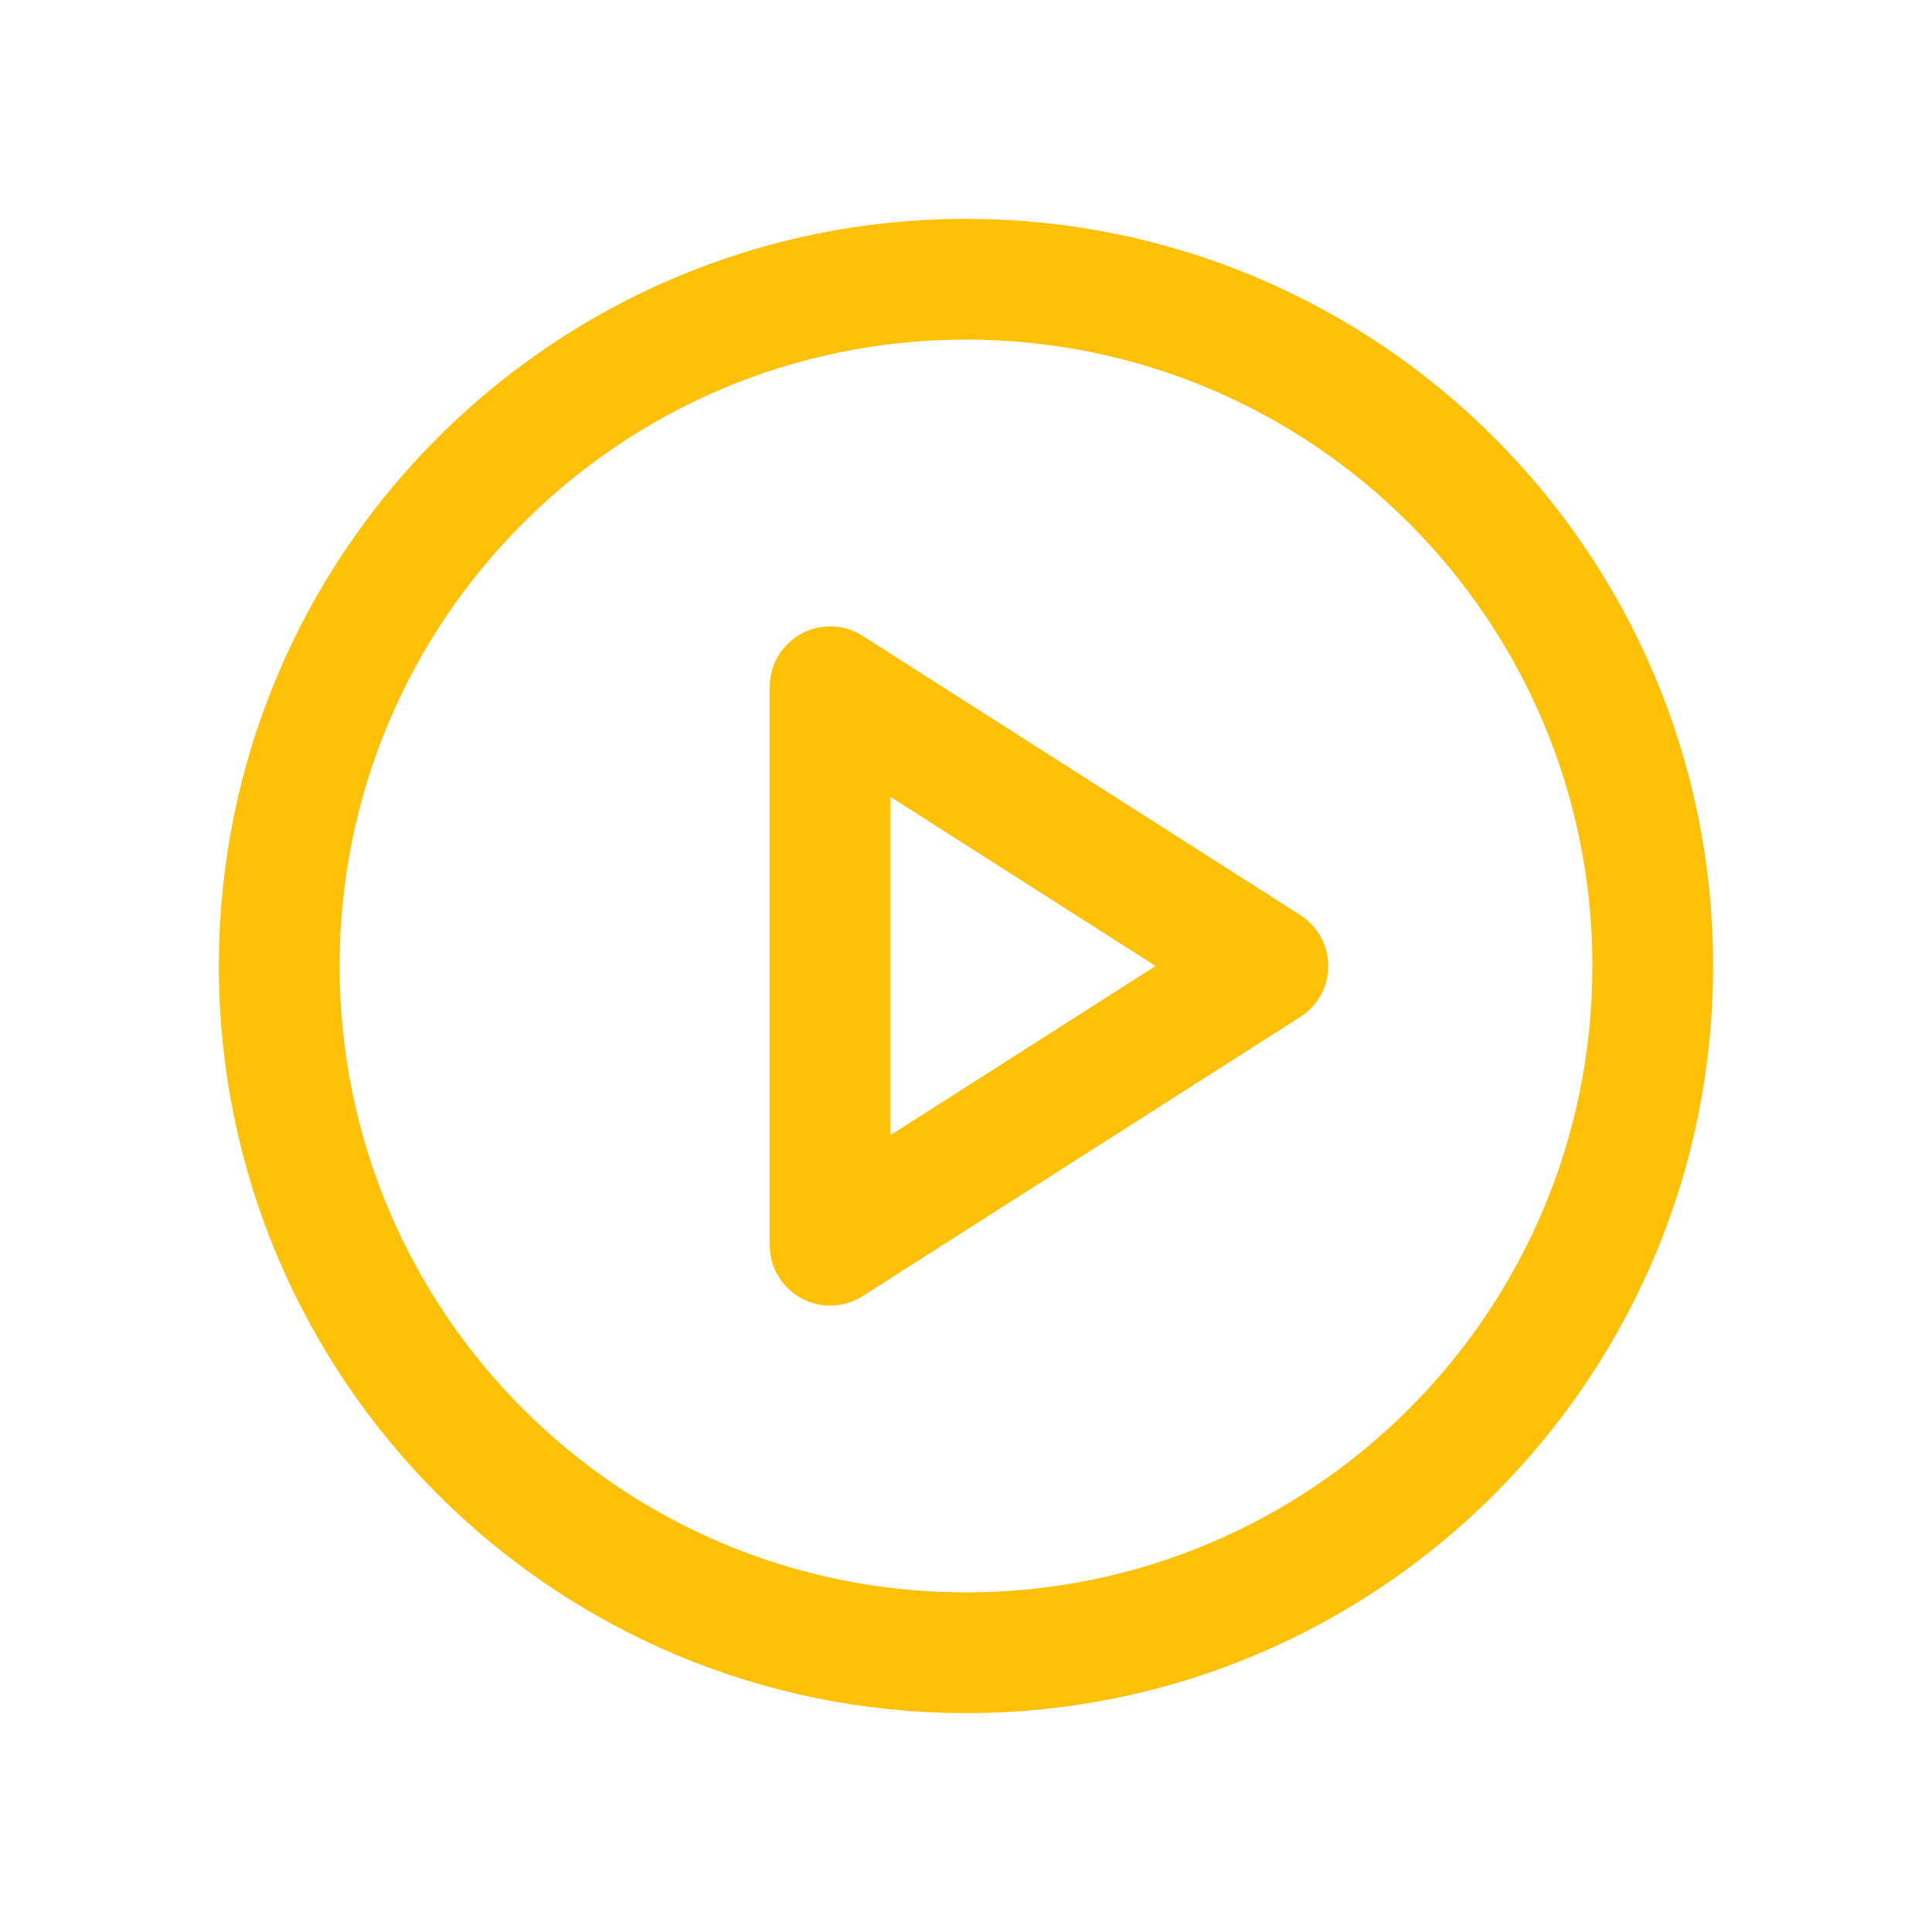
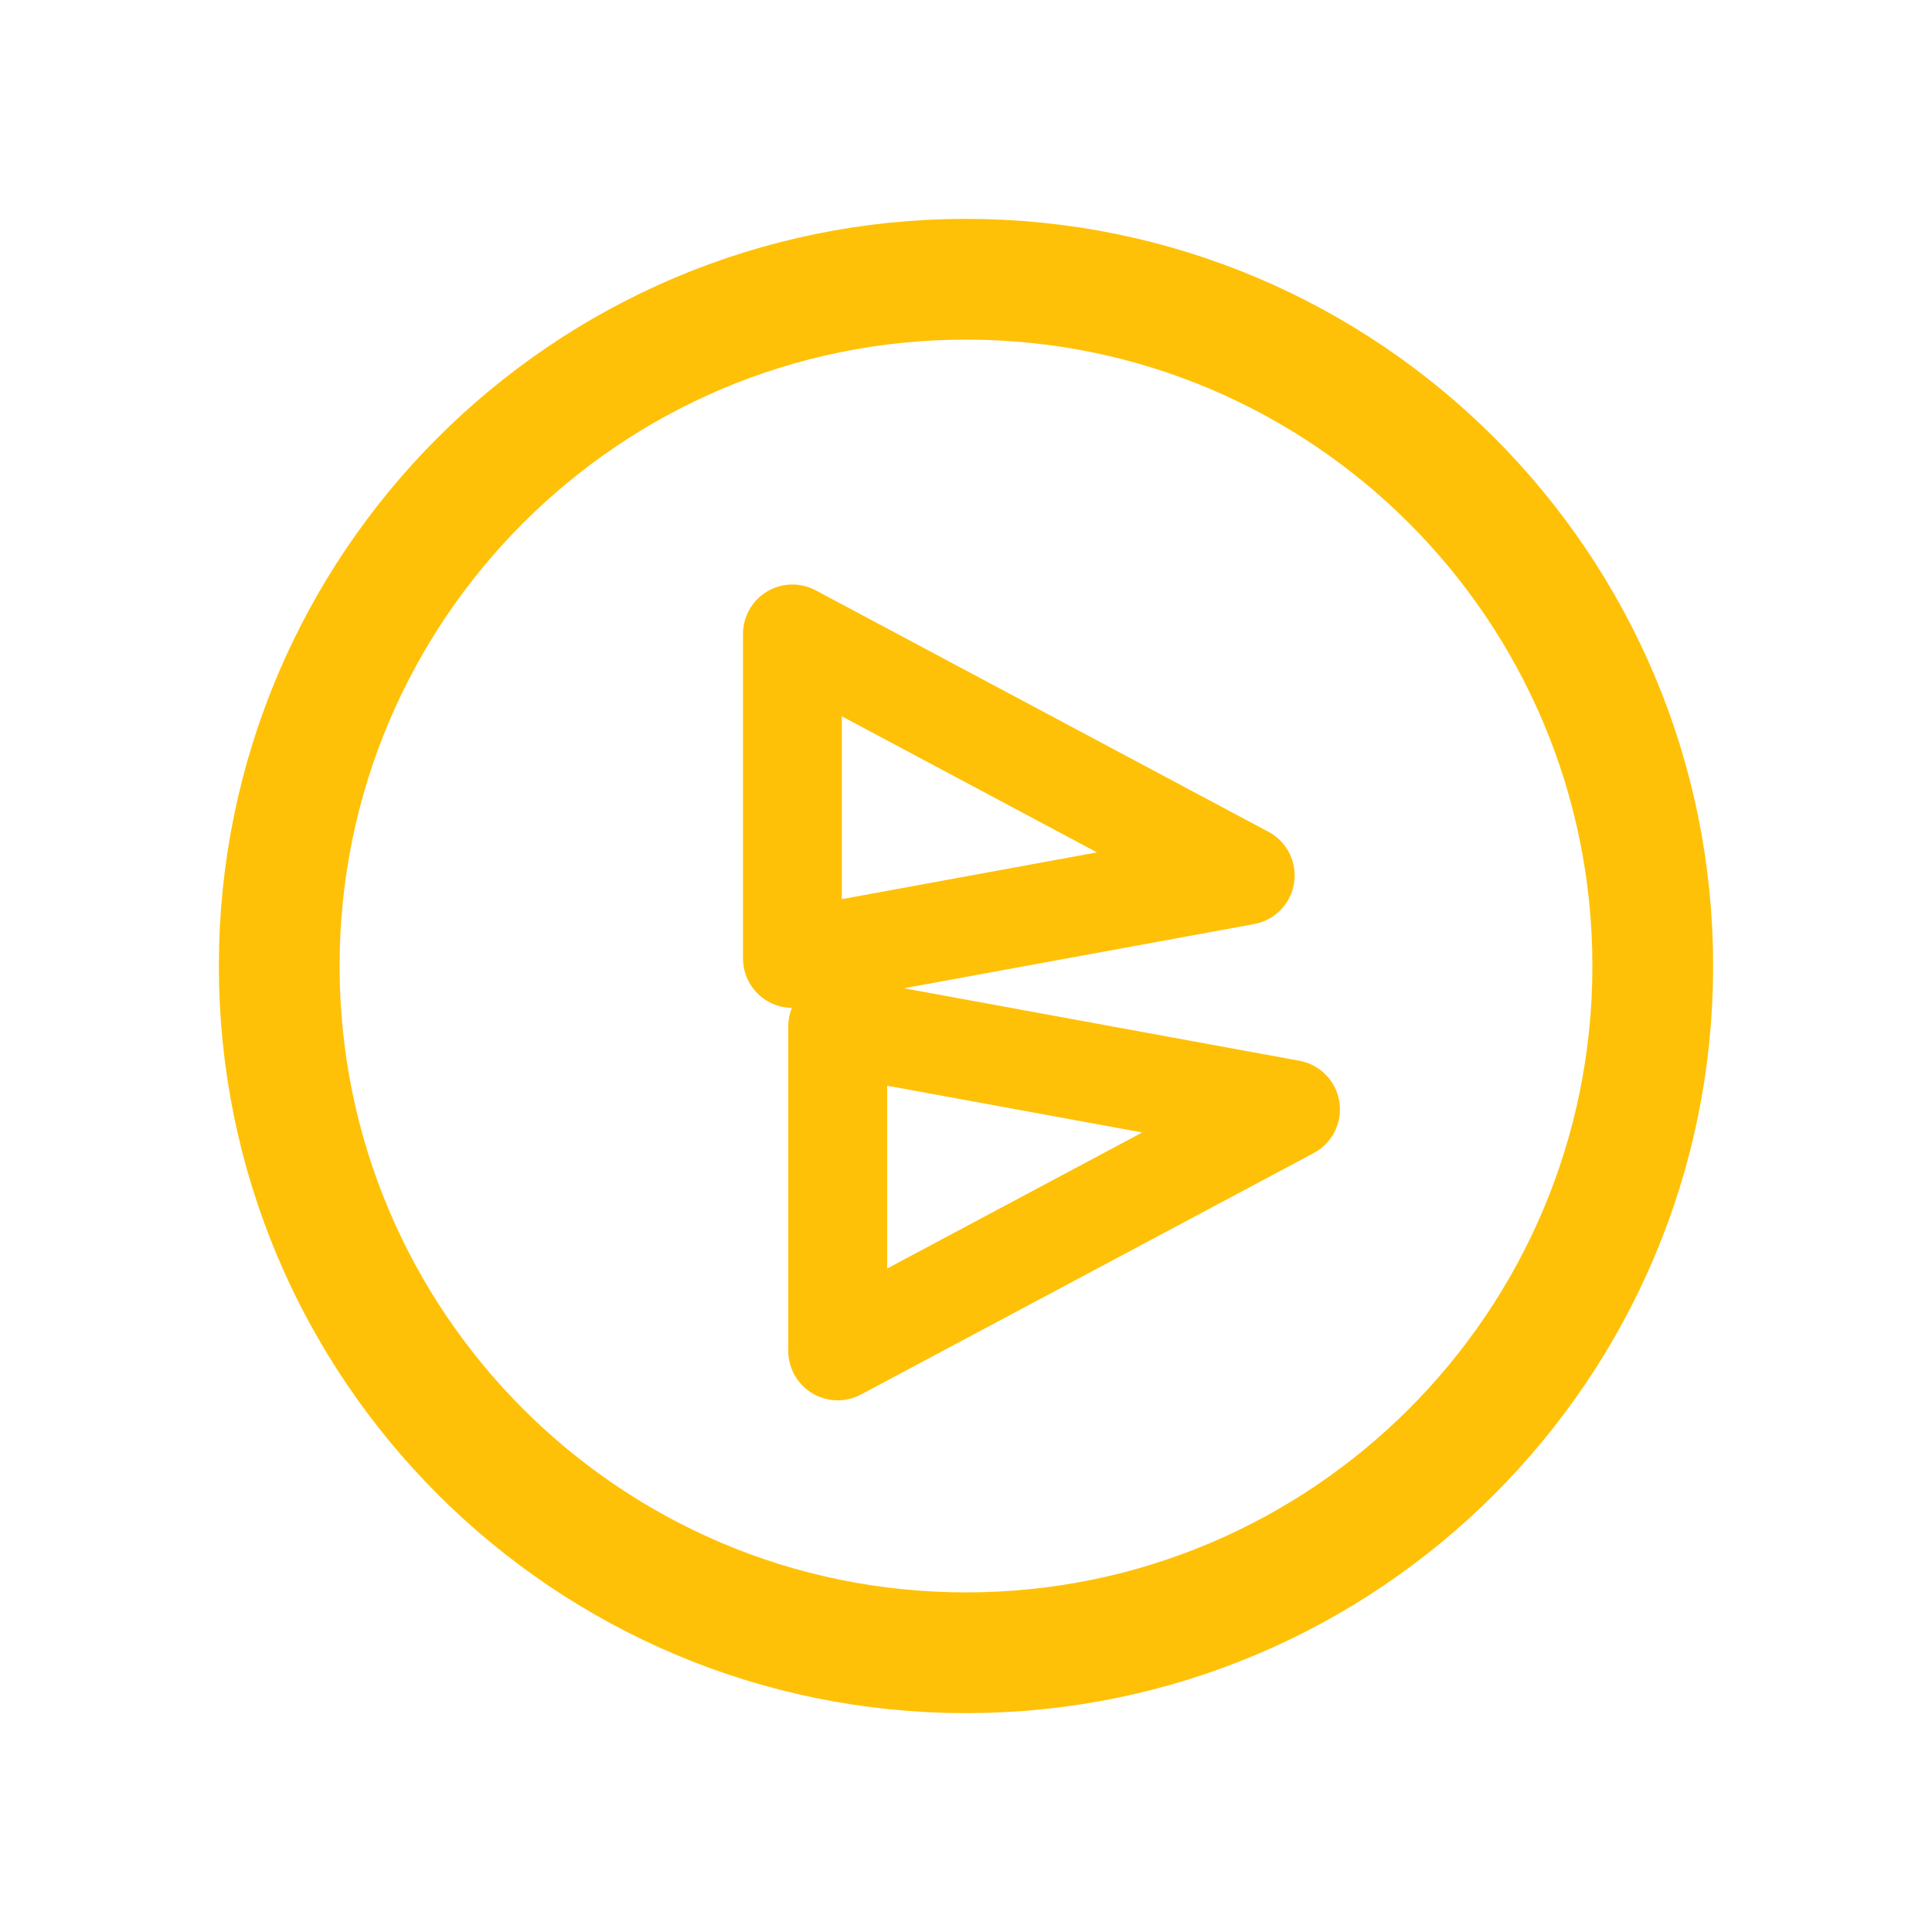
<svg xmlns="http://www.w3.org/2000/svg" viewBox="0 0 512 512" width="512" height="512">
  <circle cx="256" cy="256" r="182" fill="none" stroke="#FFC107" stroke-width="32.0" stroke-linecap="round" stroke-linejoin="round" />
-   <path d="M 220 182 L 336 256 L 220 330 Z" fill="none" stroke="#FFC107" stroke-width="32.0" stroke-linecap="round" stroke-linejoin="round" />
+   <path d="M 210 168 L 330 232 L 210 254 Z" fill="none" stroke="#FFC107" stroke-width="26.2" stroke-linecap="round" stroke-linejoin="round" />
+   <path d="M 222 272 L 342 294 L 222 358 Z" fill="none" stroke="#FFC107" stroke-width="26.2" stroke-linecap="round" stroke-linejoin="round" />
</svg>
